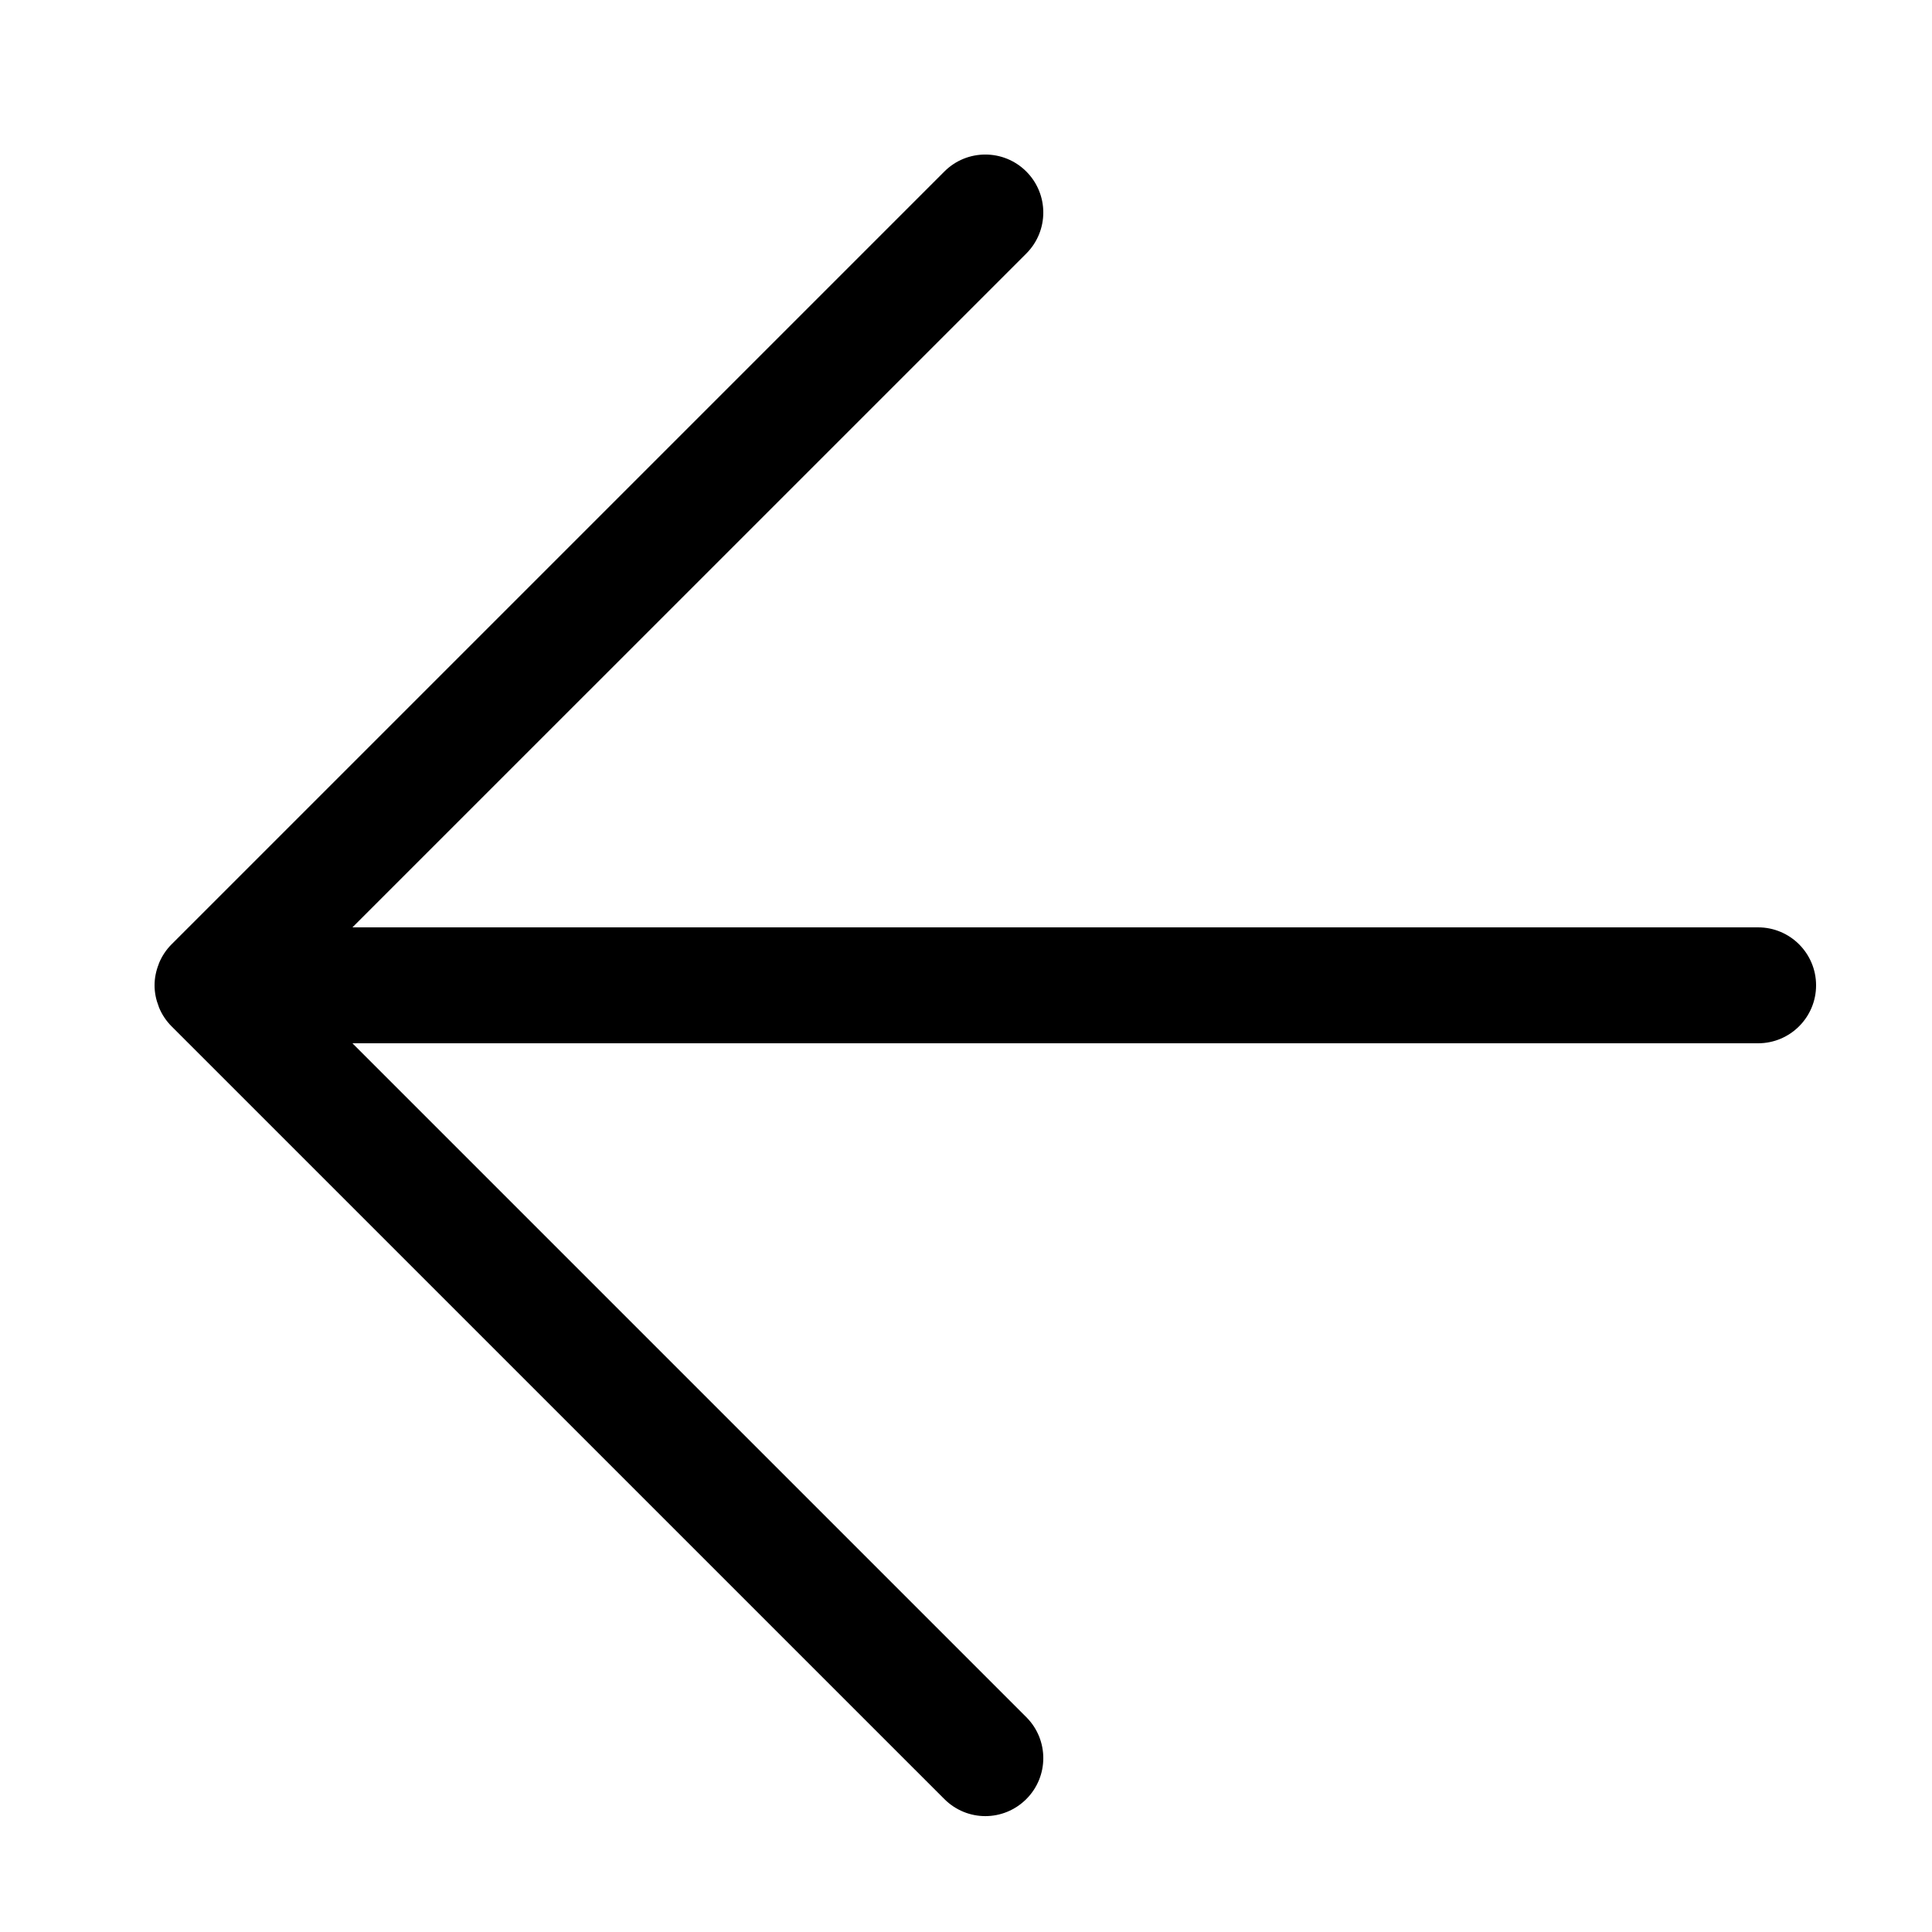
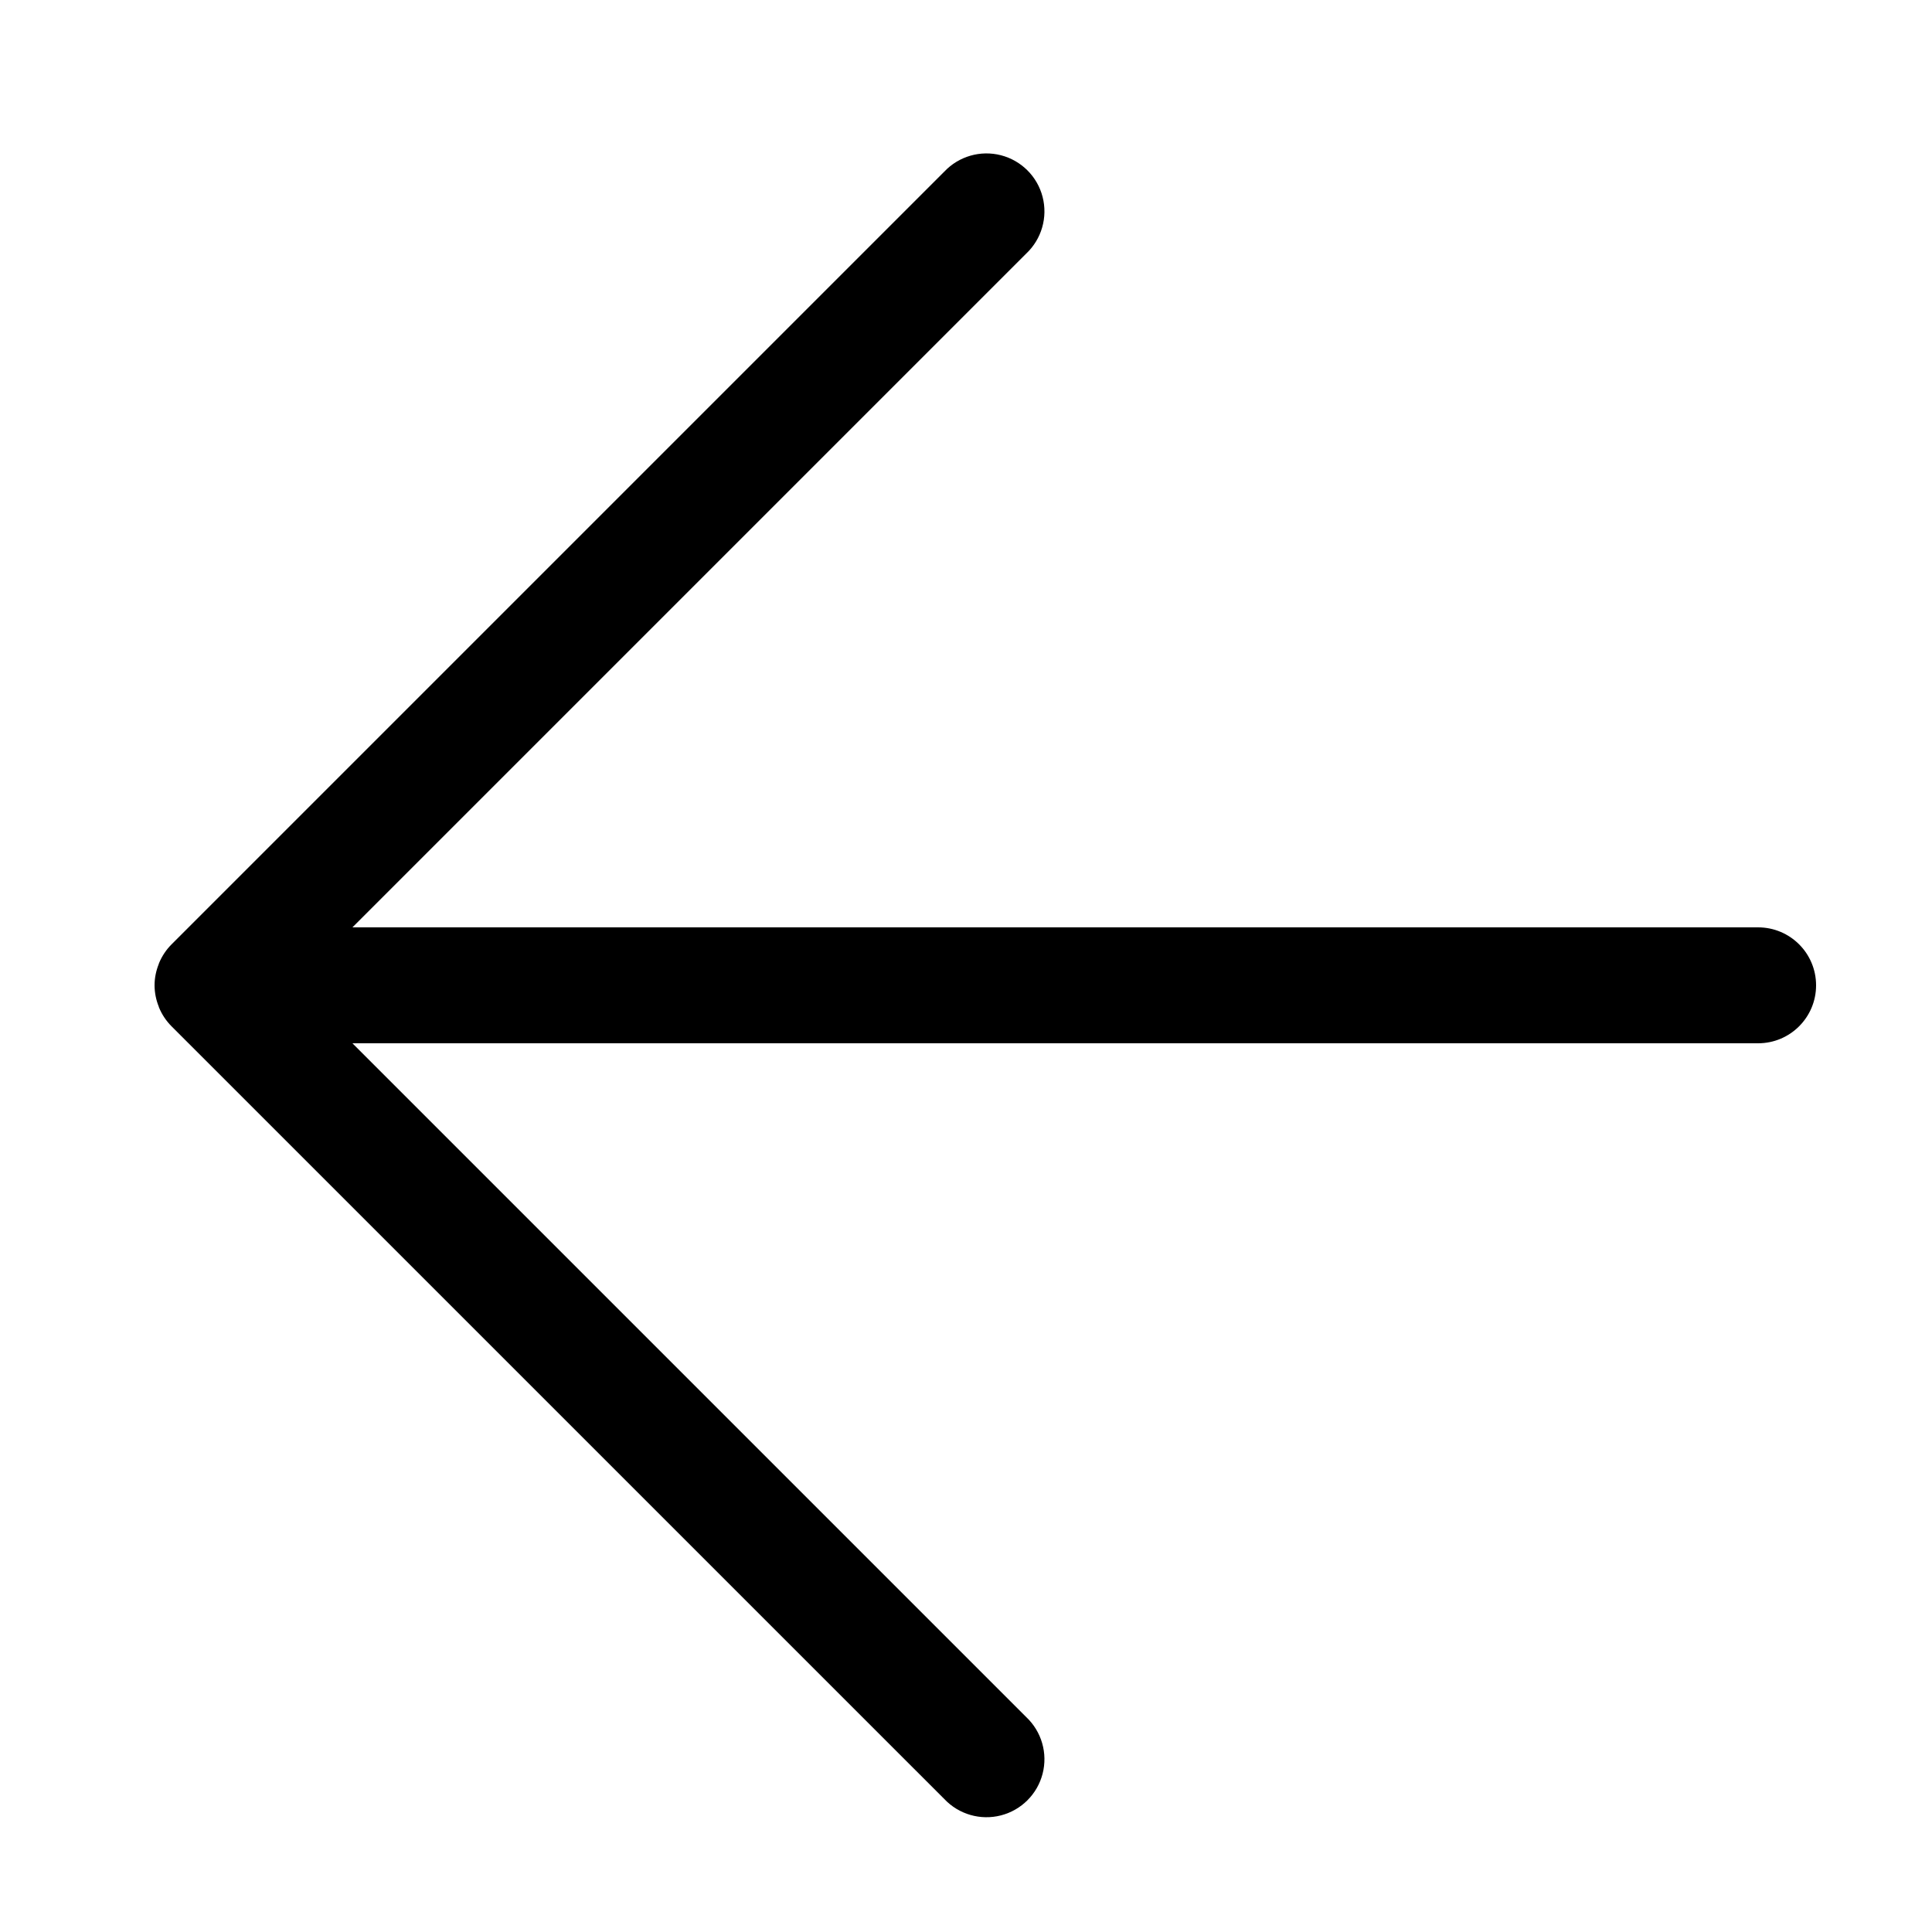
- <svg xmlns="http://www.w3.org/2000/svg" width="50px" height="50px" viewBox="0 0 50 50" version="1.1">
-   <path d="M46.886,26.07 C46.889,26.062 46.89,26.055 46.893,26.047 C46.96,25.878 47,25.695 47,25.5 L47,25.5 C47,25.306 46.96,25.122 46.893,24.953 C46.89,24.945 46.889,24.938 46.886,24.93 C46.81,24.745 46.699,24.578 46.56,24.439 L26.56,4.439 C25.975,3.853 25.025,3.853 24.439,4.439 C23.853,5.026 23.853,5.974 24.439,6.561 L41.879,24 L5.5,24 C4.672,24 4,24.672 4,25.5 C4,26.328 4.672,27 5.5,27 L41.879,27 L24.439,44.44 C23.853,45.026 23.853,45.974 24.439,46.56 C24.732,46.853 25.116,47.001 25.5,47.001 C25.884,47.001 26.267,46.853 26.56,46.56 L46.56,26.561 C46.699,26.422 46.81,26.256 46.886,26.07" id="Fill-1" fill="currentColor" transform="translate(25.5, 25.50025) scale(-1, 1) translate(-25.5, -25.50025) " />
+ <svg xmlns="http://www.w3.org/2000/svg" viewBox="0 0 50 50">
+   <path d="M4.114 26.07l-.007-.023A1.485 1.485 0 0 1 4 25.5c0-.194.04-.378.107-.547l.007-.023c.076-.184.187-.352.326-.49l20-20a1.5 1.5 0 1 1 2.121 2.12L9.121 24H45.5a1.5 1.5 0 0 1 0 3H9.121l17.44 17.44a1.5 1.5 0 1 1-2.121 2.12l-20-19.999a1.5 1.5 0 0 1-.326-.49" fill="currentColor" />
</svg>
